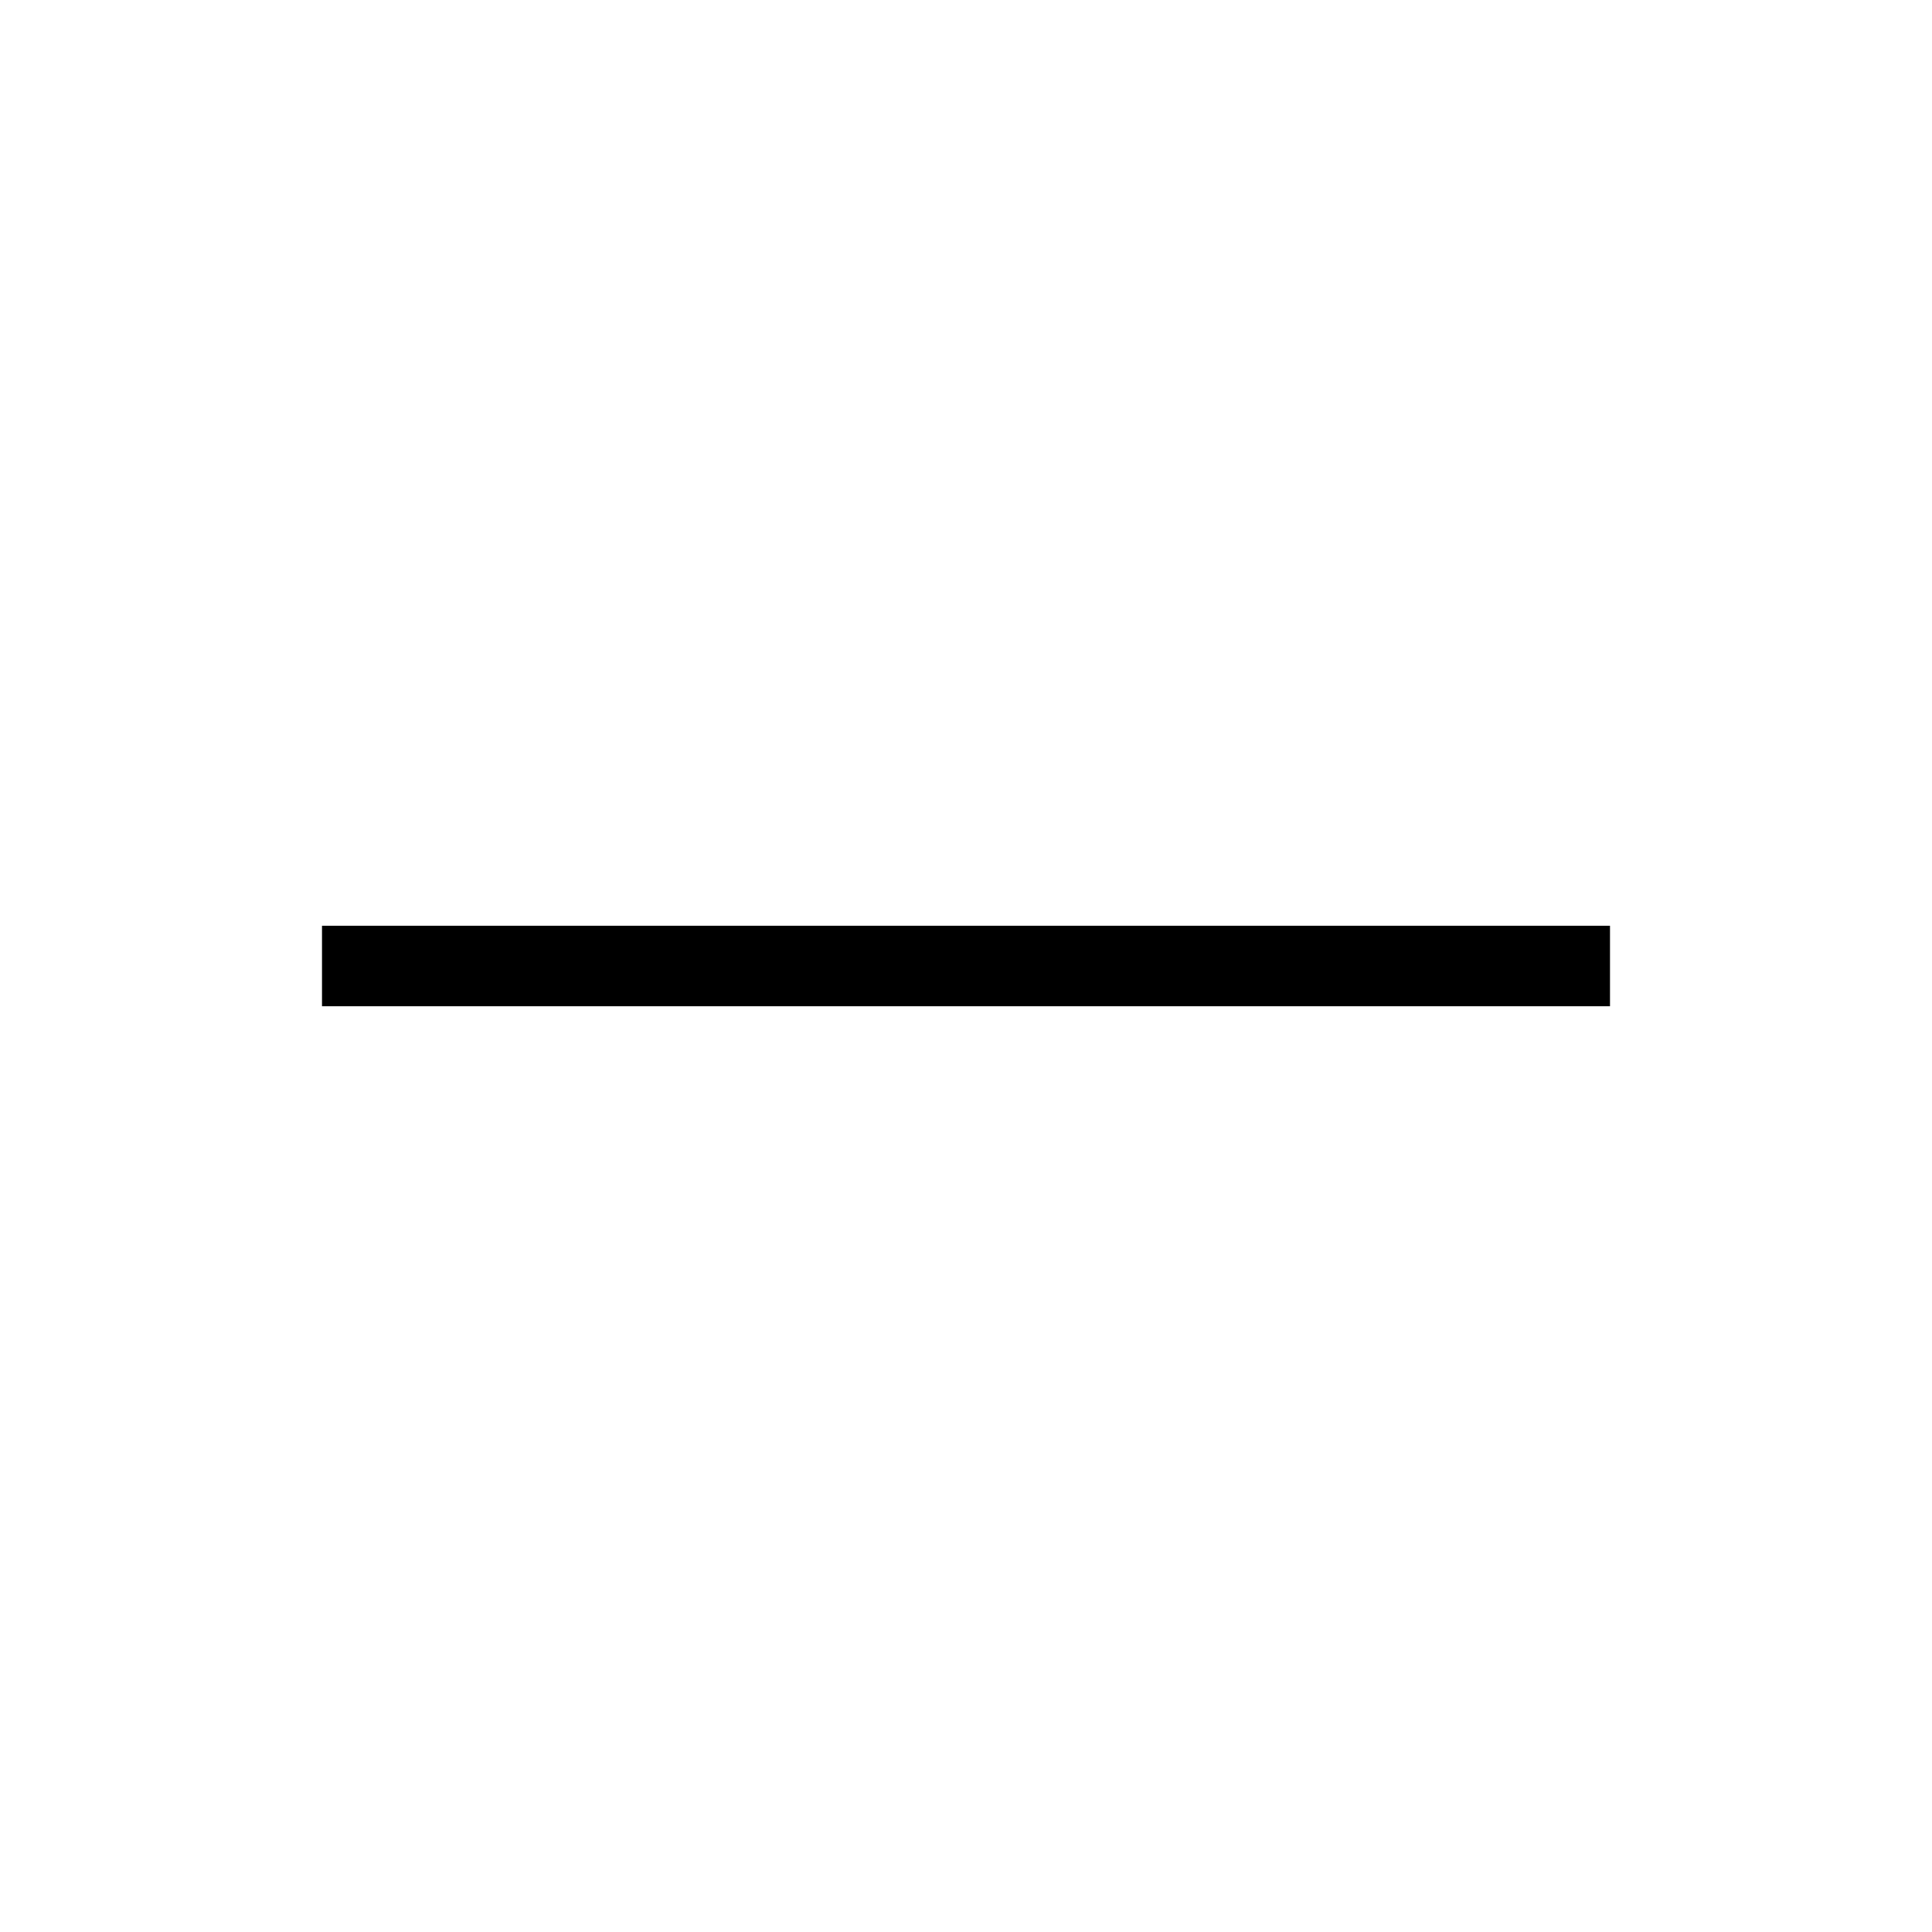
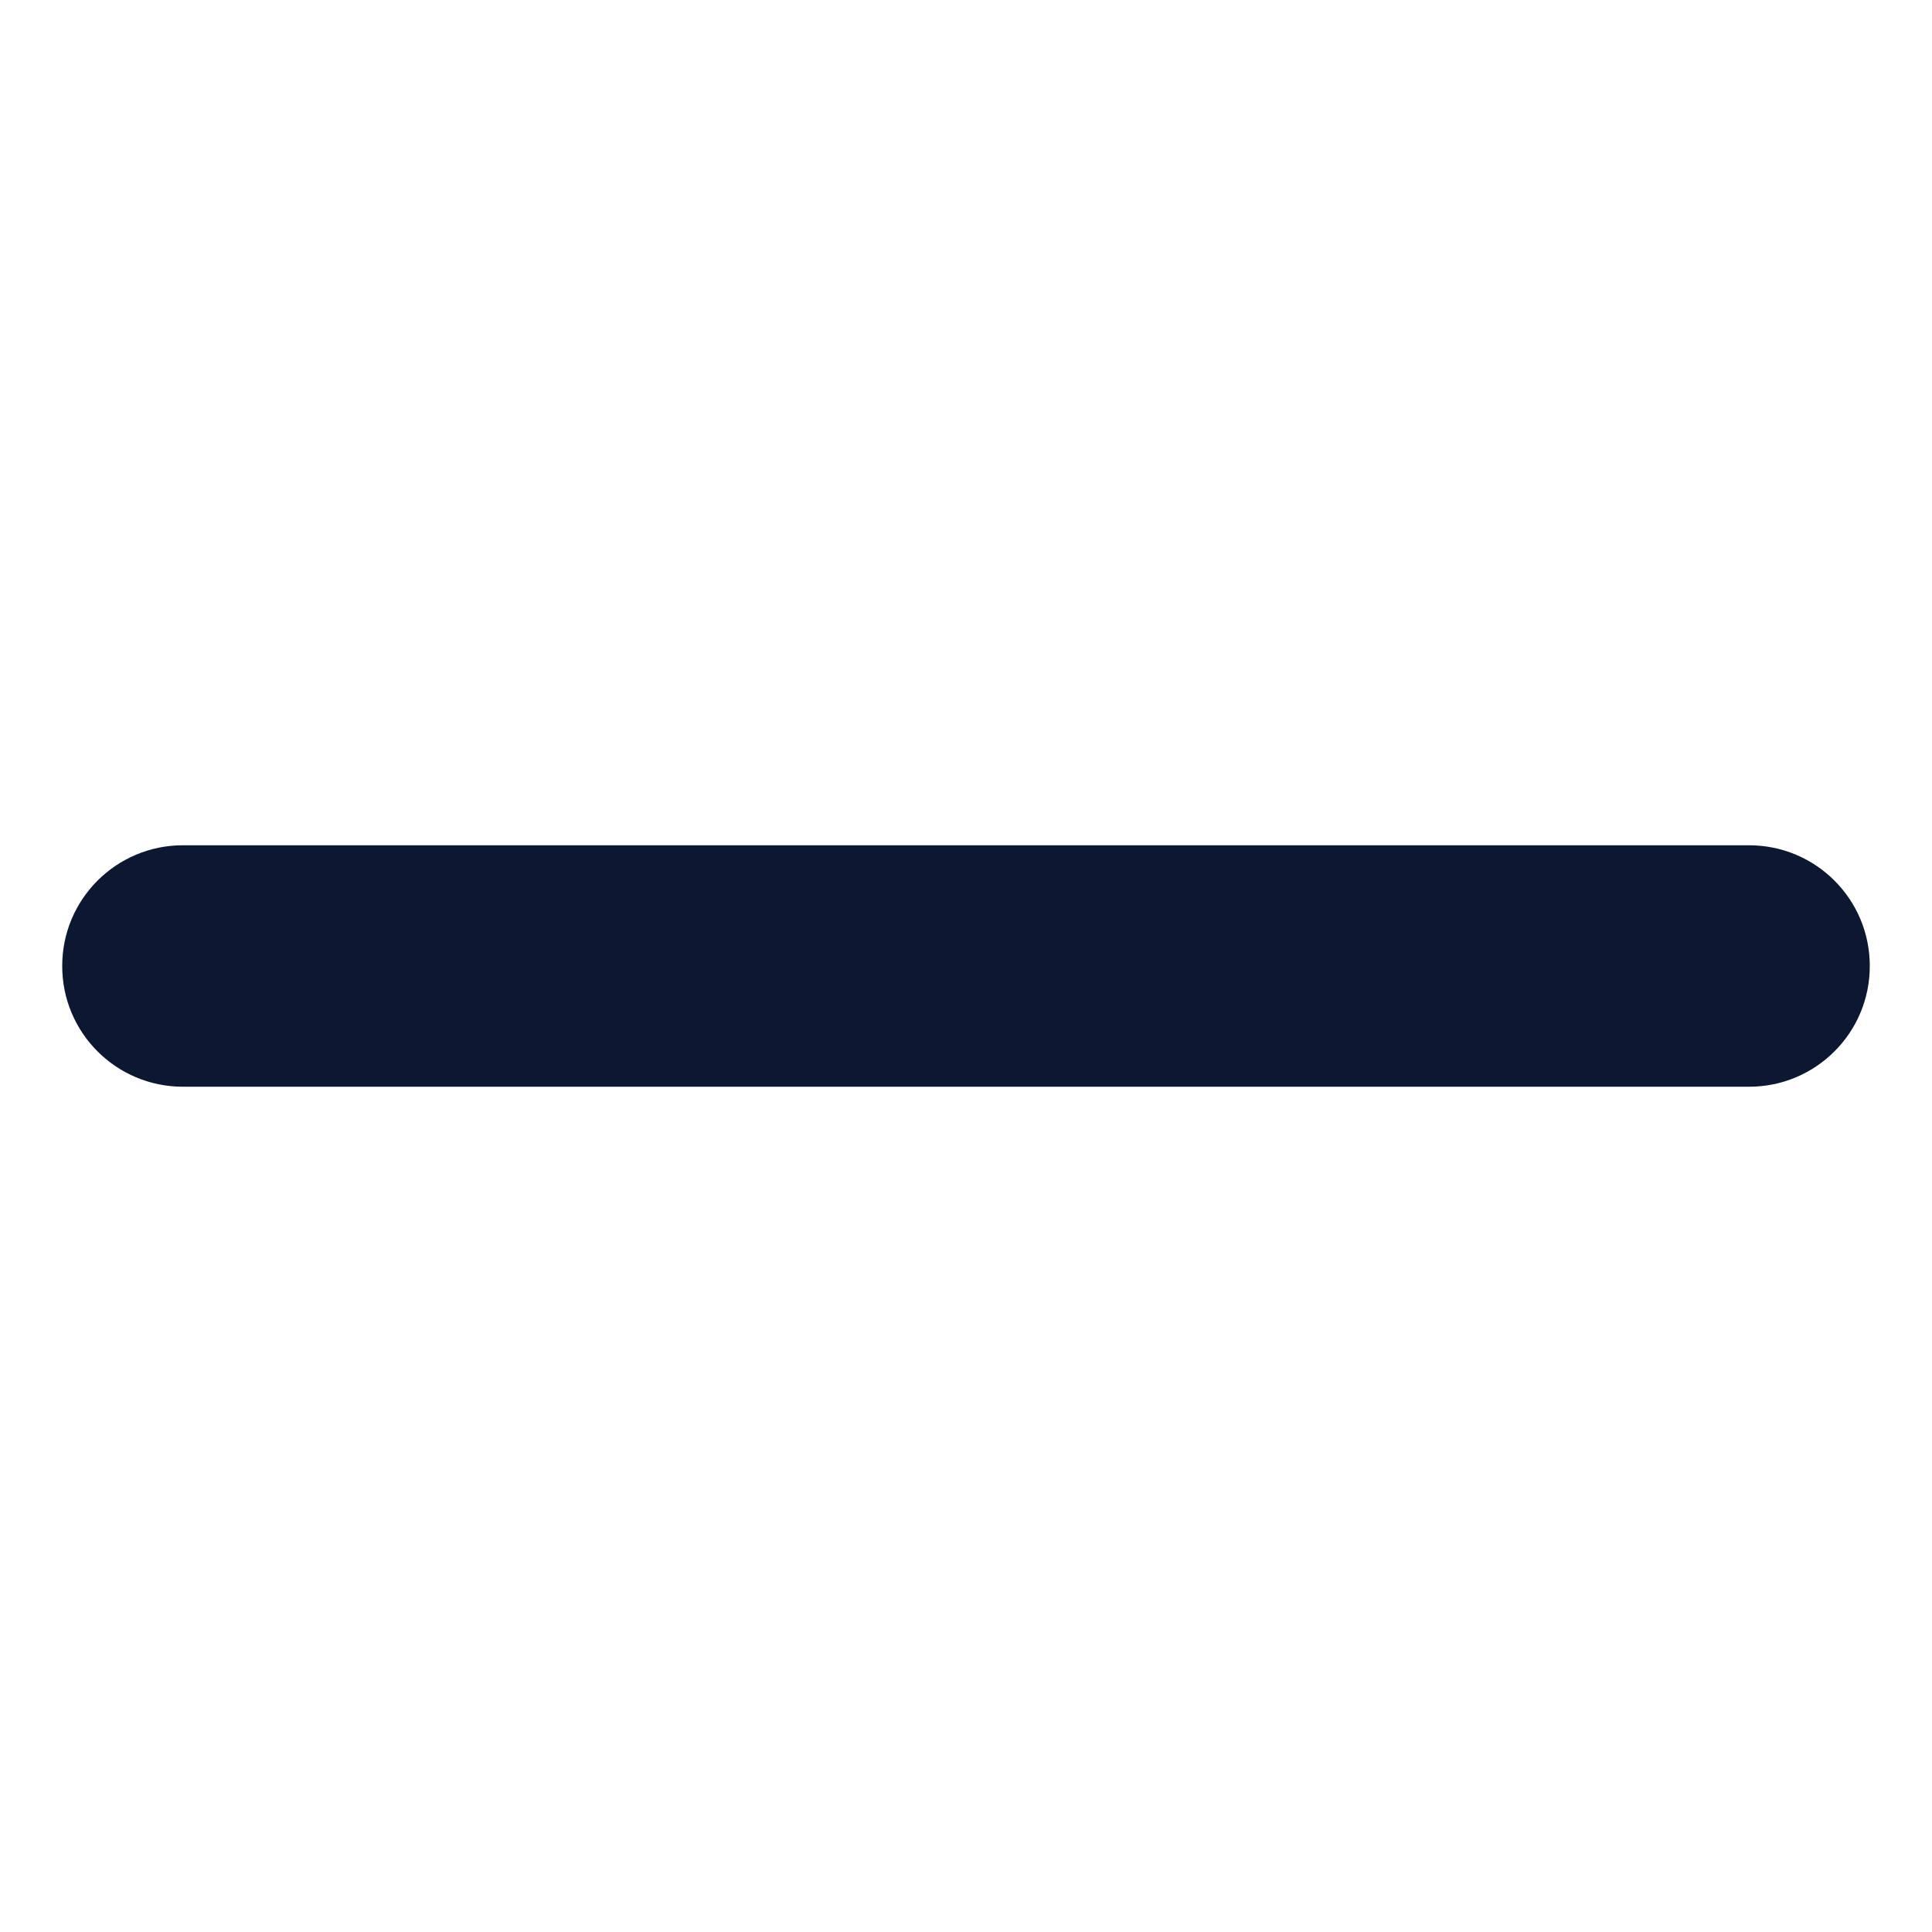
- <svg xmlns="http://www.w3.org/2000/svg" viewBox="0 0 24 24" fill="none" stroke="currentColor" strokeWidth="2" strokeLinecap="round" strokeLinejoin="round">
-   <line x1="4" y1="12" x2="20" y2="12" />
+ <svg xmlns="http://www.w3.org/2000/svg" width="16px" height="16px" viewBox="0 0 16 16" version="1.1">
+   <g id="Final-app" stroke="none" stroke-width="1" fill="none" fill-rule="evenodd">
+     <g id="Soldier-profile---completely-scrolled" transform="translate(-350, -531)" fill="#0C1831">
+       <g id="Group-12" transform="translate(32, 515)">
+         <g id="icon/16/basic/+" transform="translate(318.1005, 16.1005)">
+           <path d="M2.607,4.021 L11.778,13.192 C12.169,13.583 12.802,13.583 13.192,13.192 C13.583,12.802 13.583,12.169 13.192,11.778 L4.021,2.607 C3.63,2.216 2.997,2.216 2.607,2.607 C2.216,2.997 2.216,3.63 2.607,4.021 Z" id="Combined-Shape" transform="translate(7.8995, 7.8995) rotate(-45) translate(-7.8995, -7.8995)" />
+         </g>
+       </g>
+     </g>
+   </g>
</svg>
